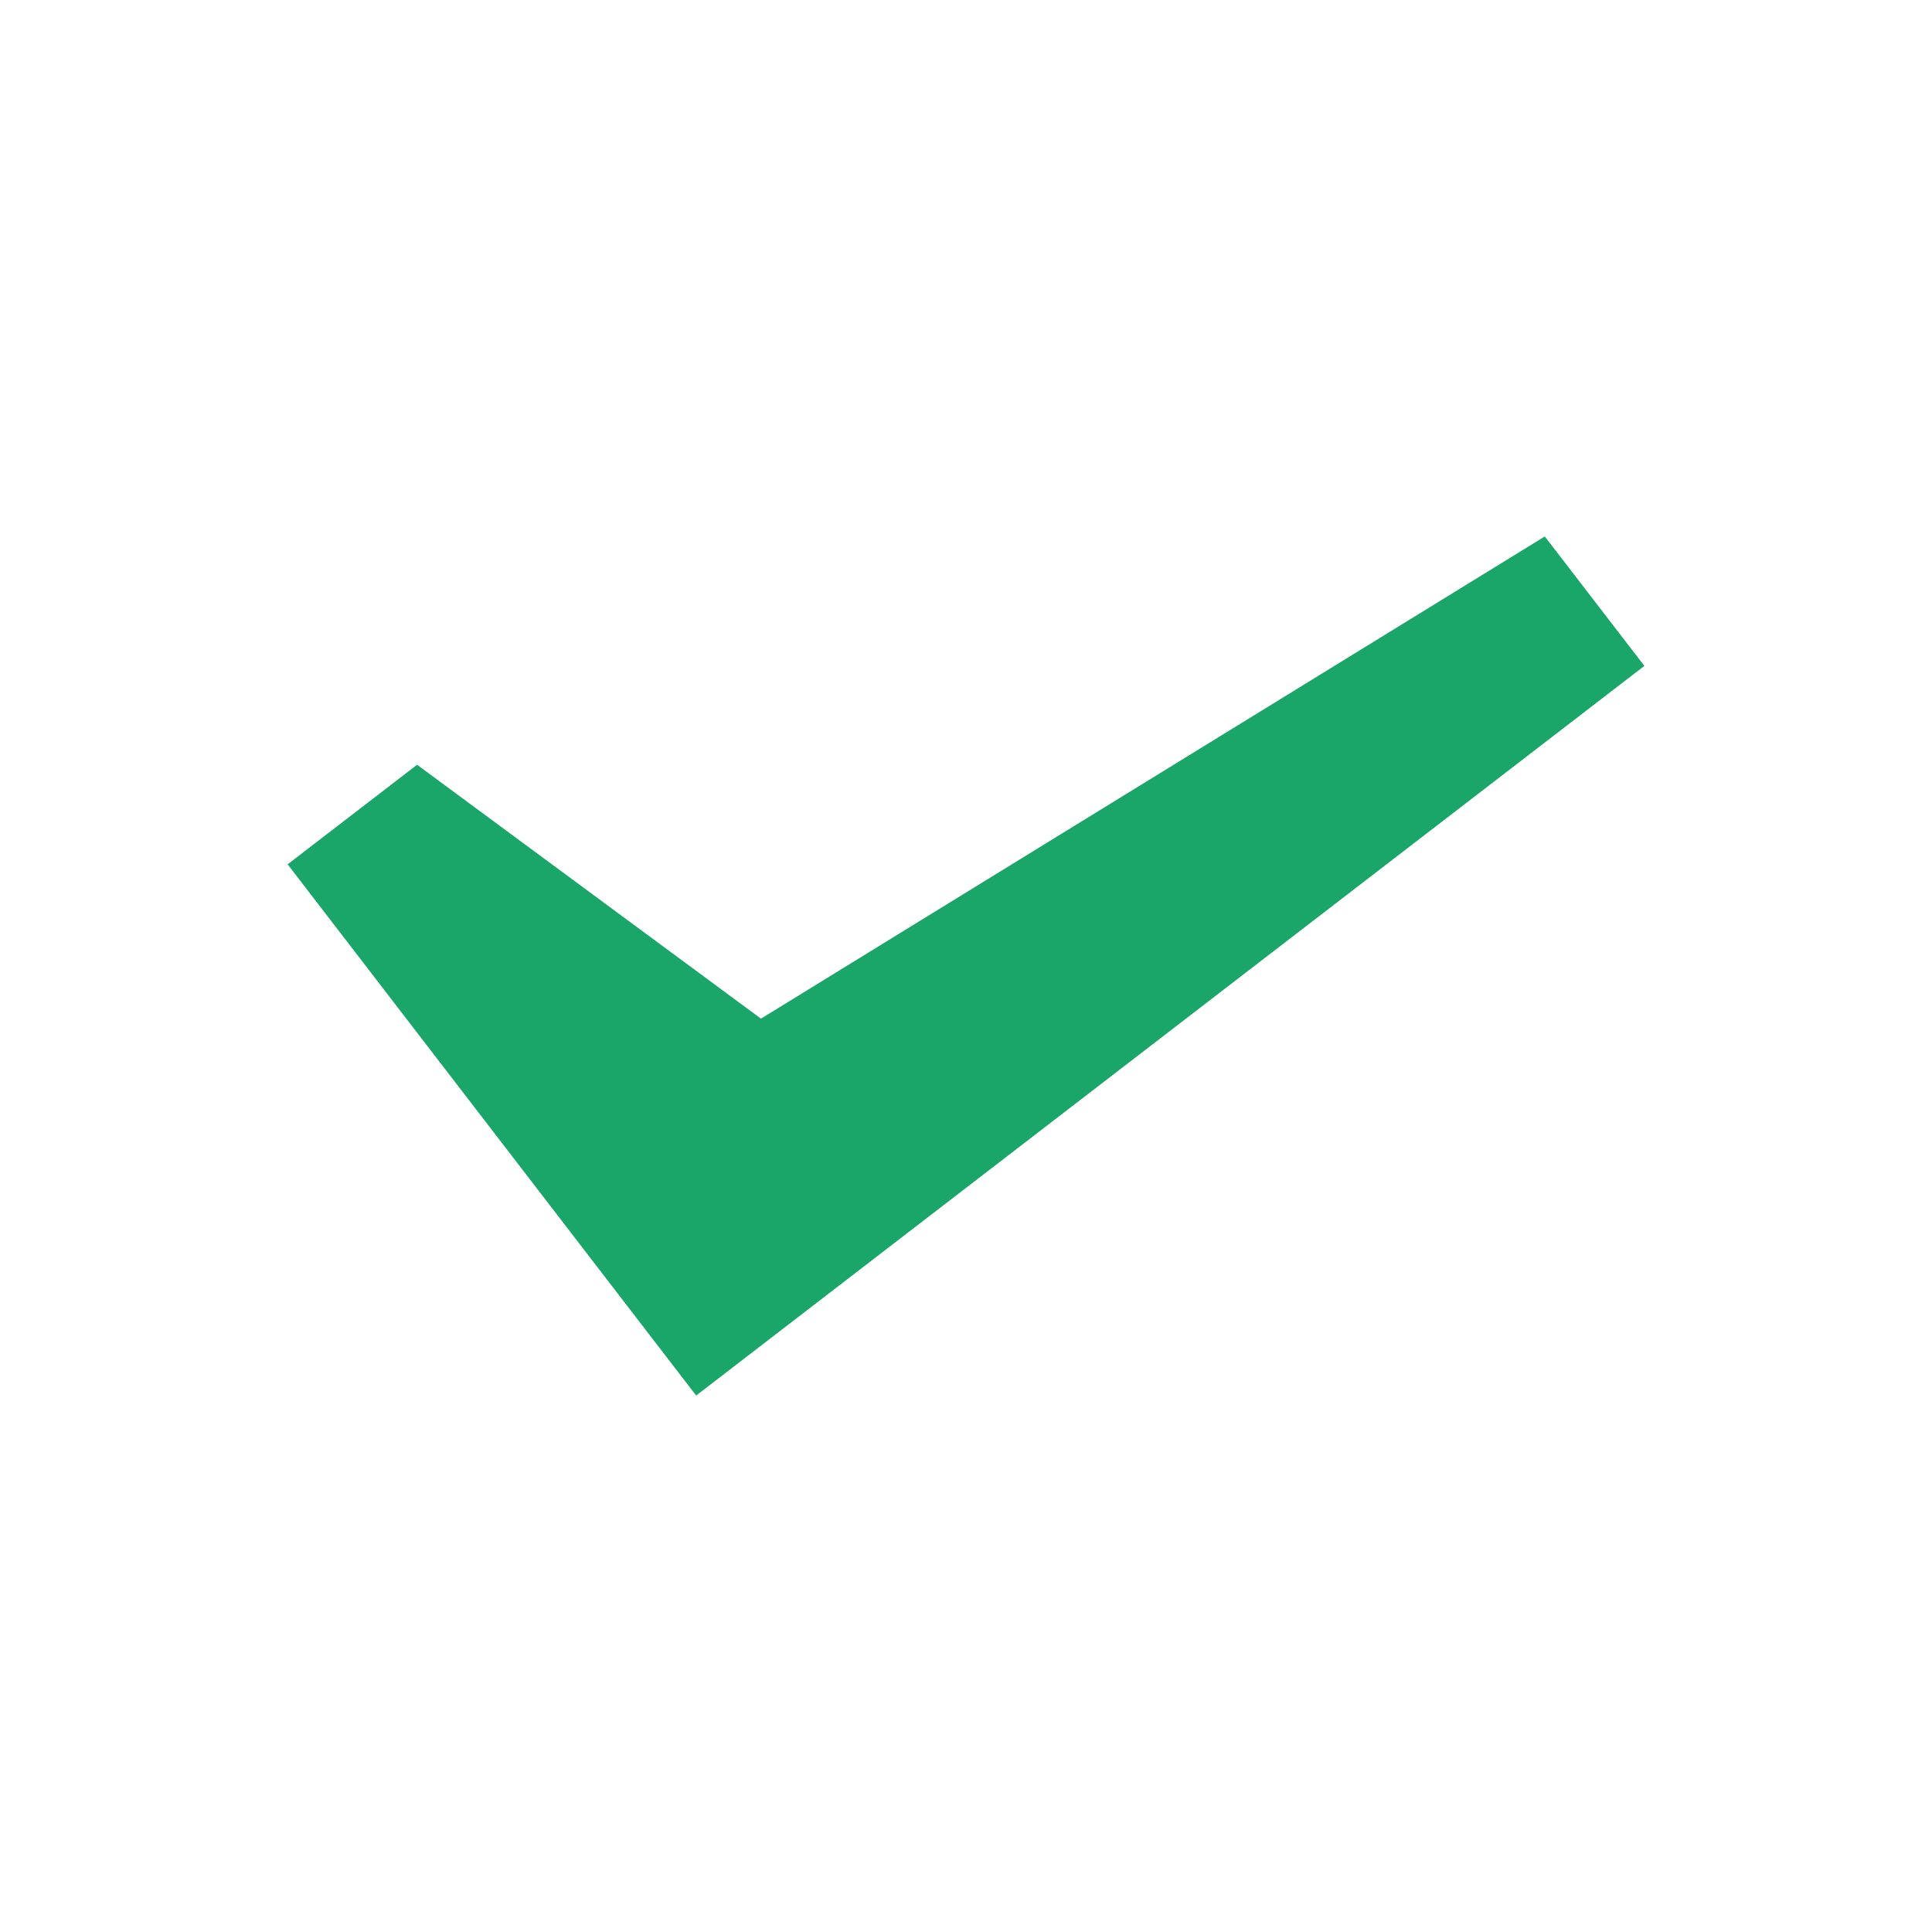
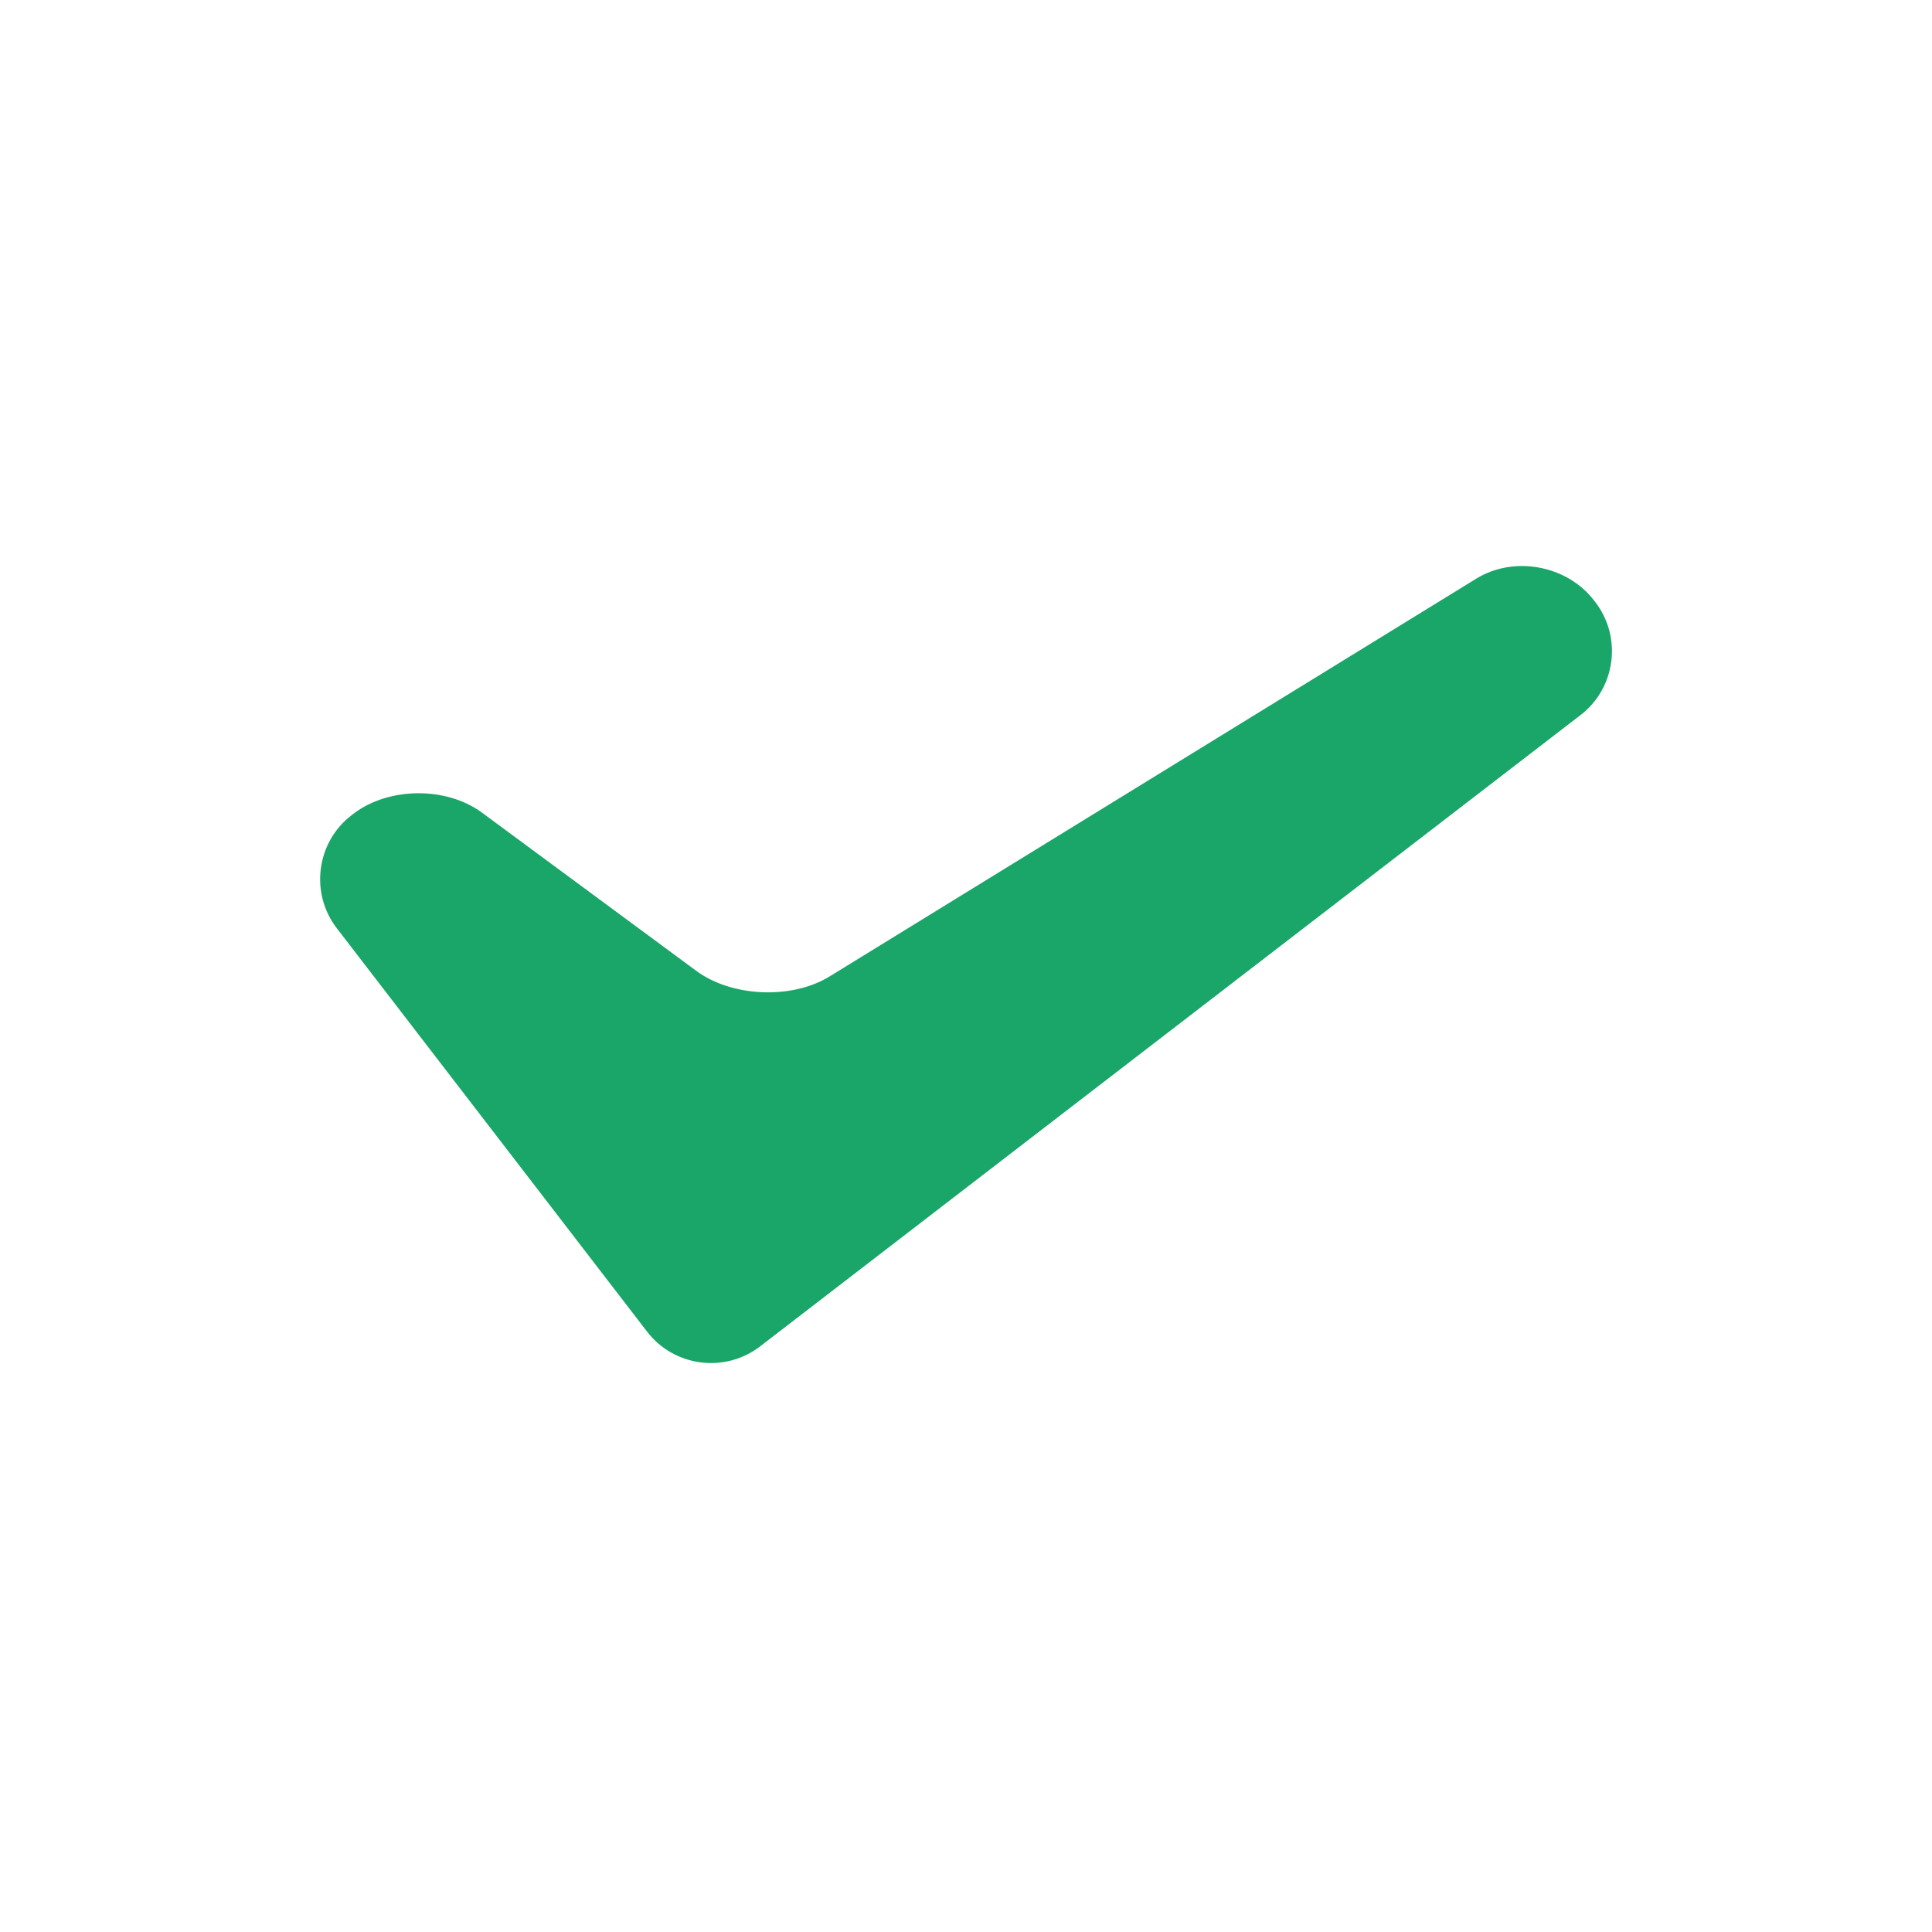
<svg xmlns="http://www.w3.org/2000/svg" version="1.1" id="Layer_1" x="0px" y="0px" width="24px" height="24px" viewBox="0 0 24 24" enable-background="new 0 0 24 24" xml:space="preserve">
-   <polygon opacity="0.9" fill="#009C58" points="9.453,12.654 19.19,6.664 20.427,8.272 8.648,17.336 3.573,10.737 5.181,9.5 " />
+   <g opacity="0.9" enable-background="new    ">
+     <path fill="#009C58" d="M8.649,12.06c0.442,0.327,1.188,0.358,1.656,0.07l8.034-4.942C18.807,6.9,19.464,7.021,19.8,7.457   l0.018,0.023c0.335,0.436,0.253,1.067-0.183,1.402L9.441,16.726c-0.436,0.335-1.067,0.253-1.402-0.183L4.183,11.53   c-0.335-0.436-0.253-1.067,0.183-1.402l0.023-0.018c0.436-0.335,1.155-0.342,1.597-0.016L8.649,12.06z" />
+   </g>
</svg>
